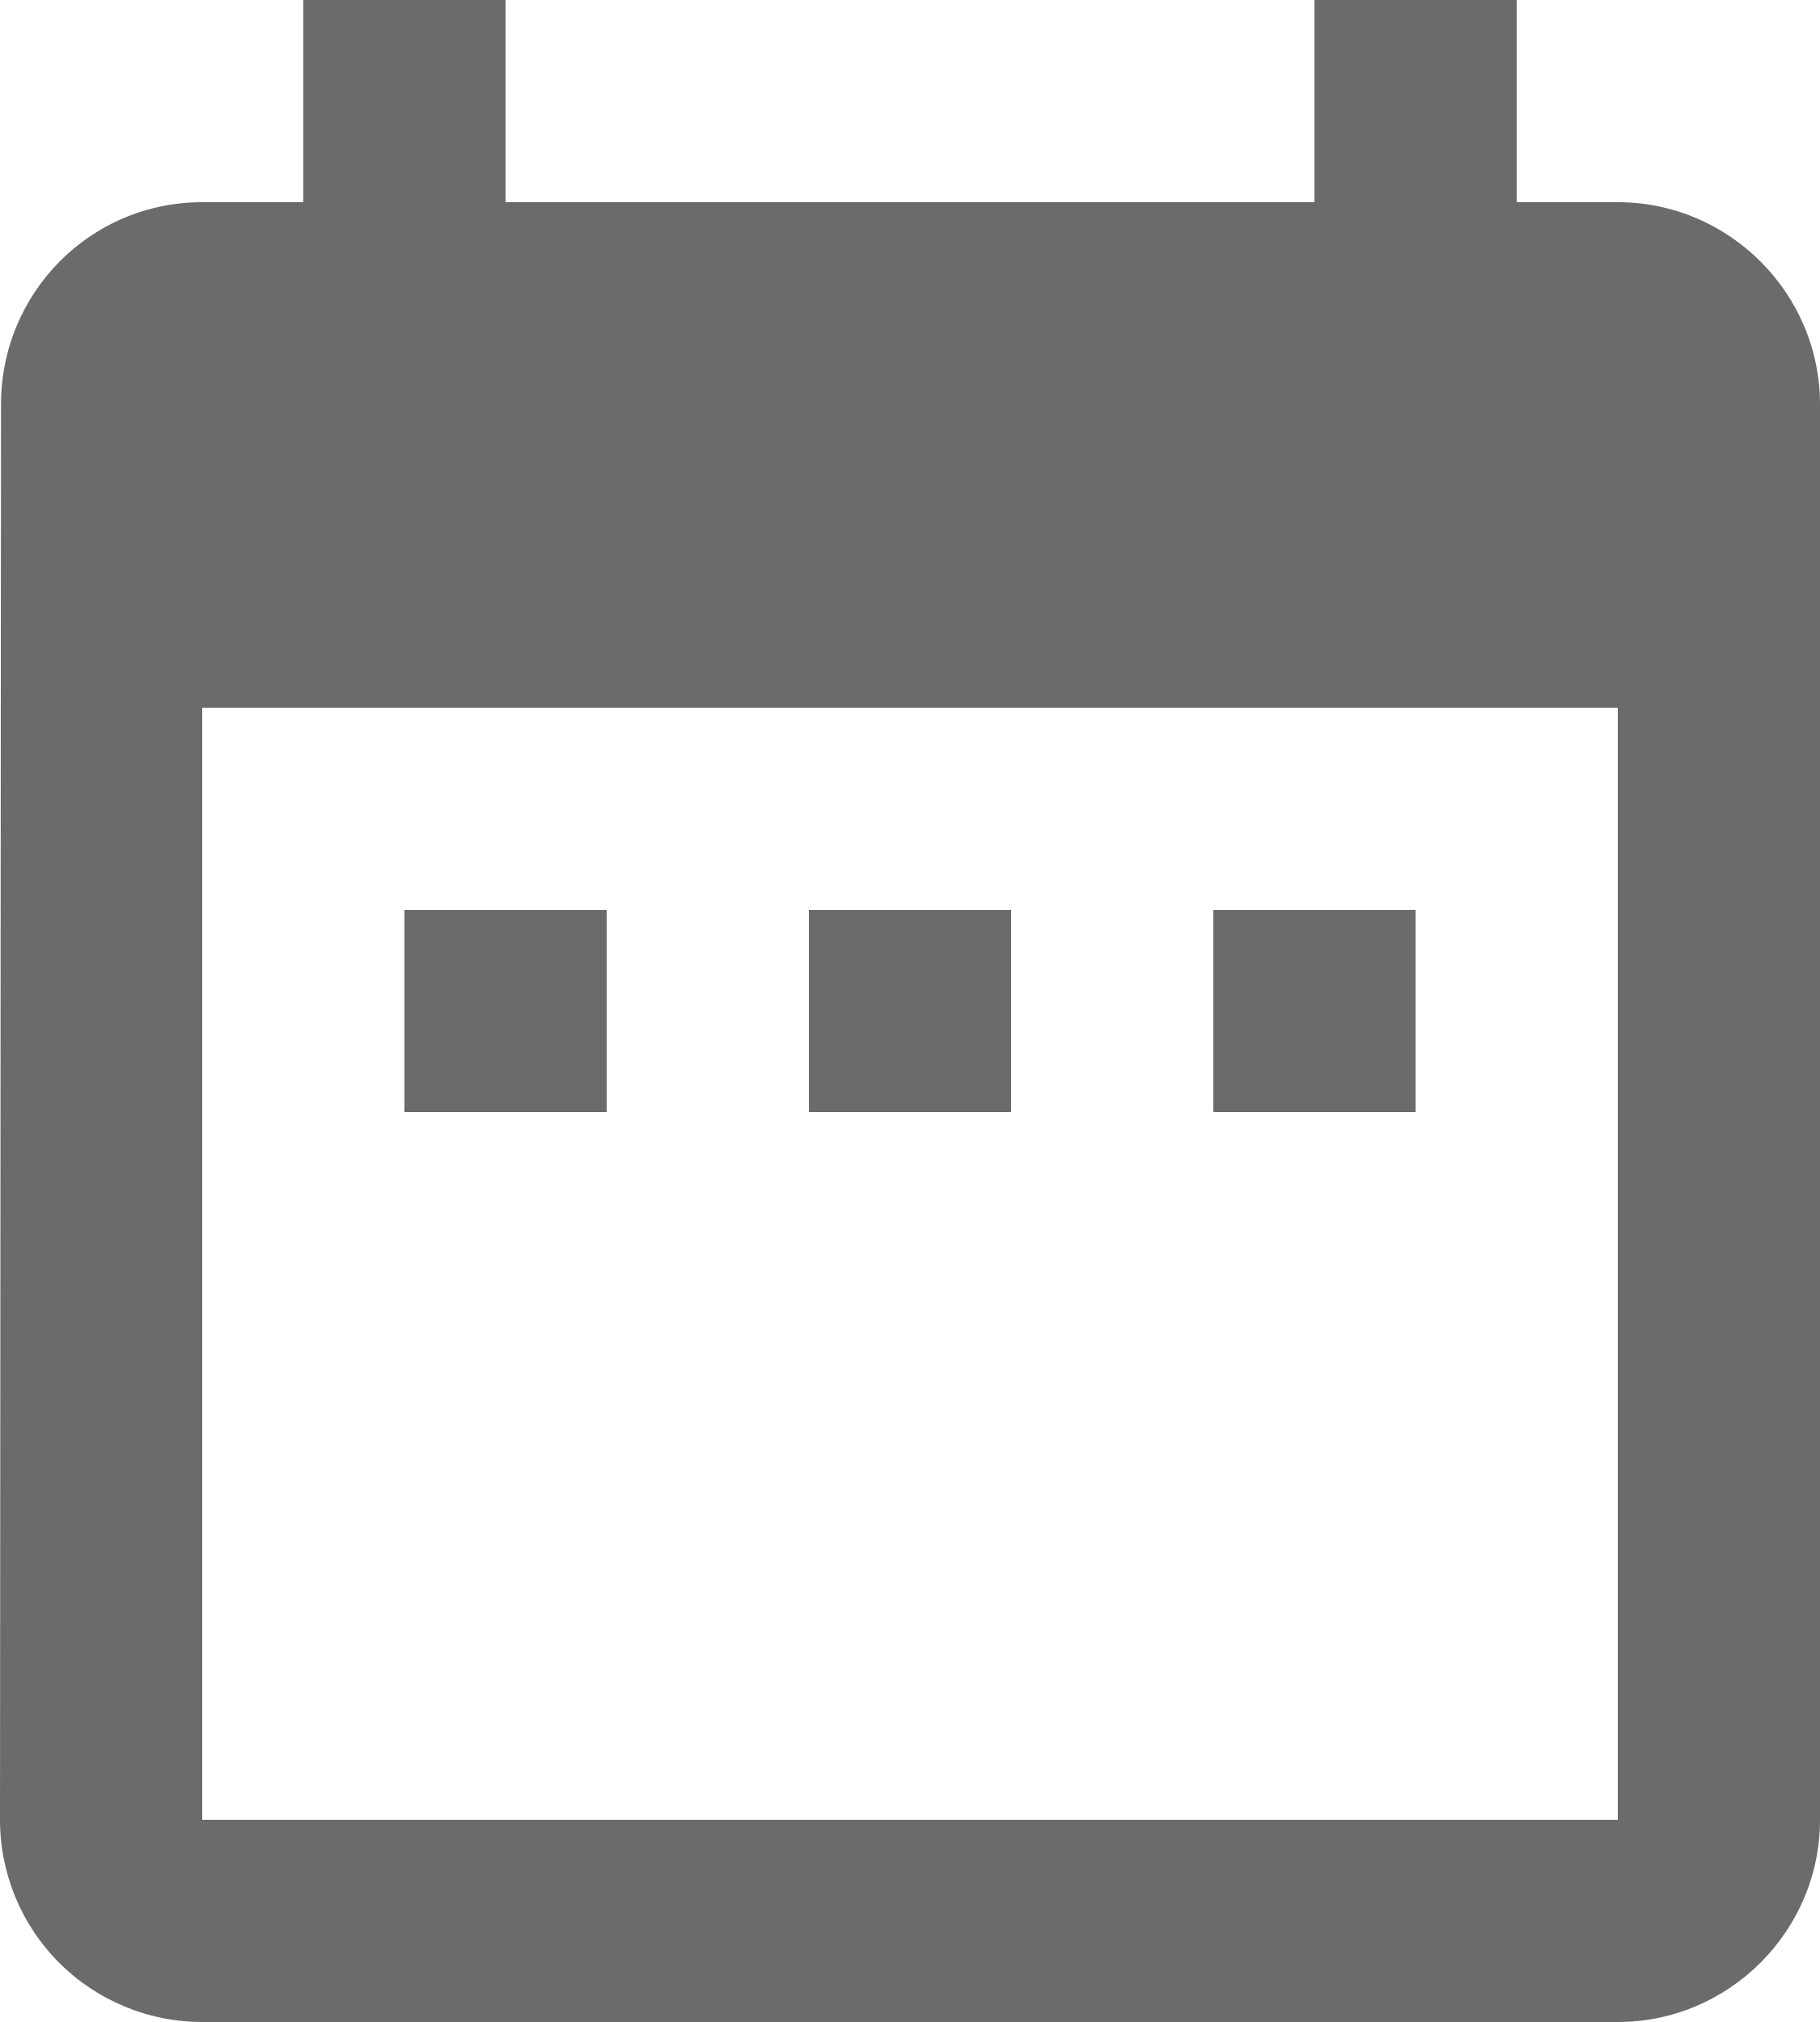
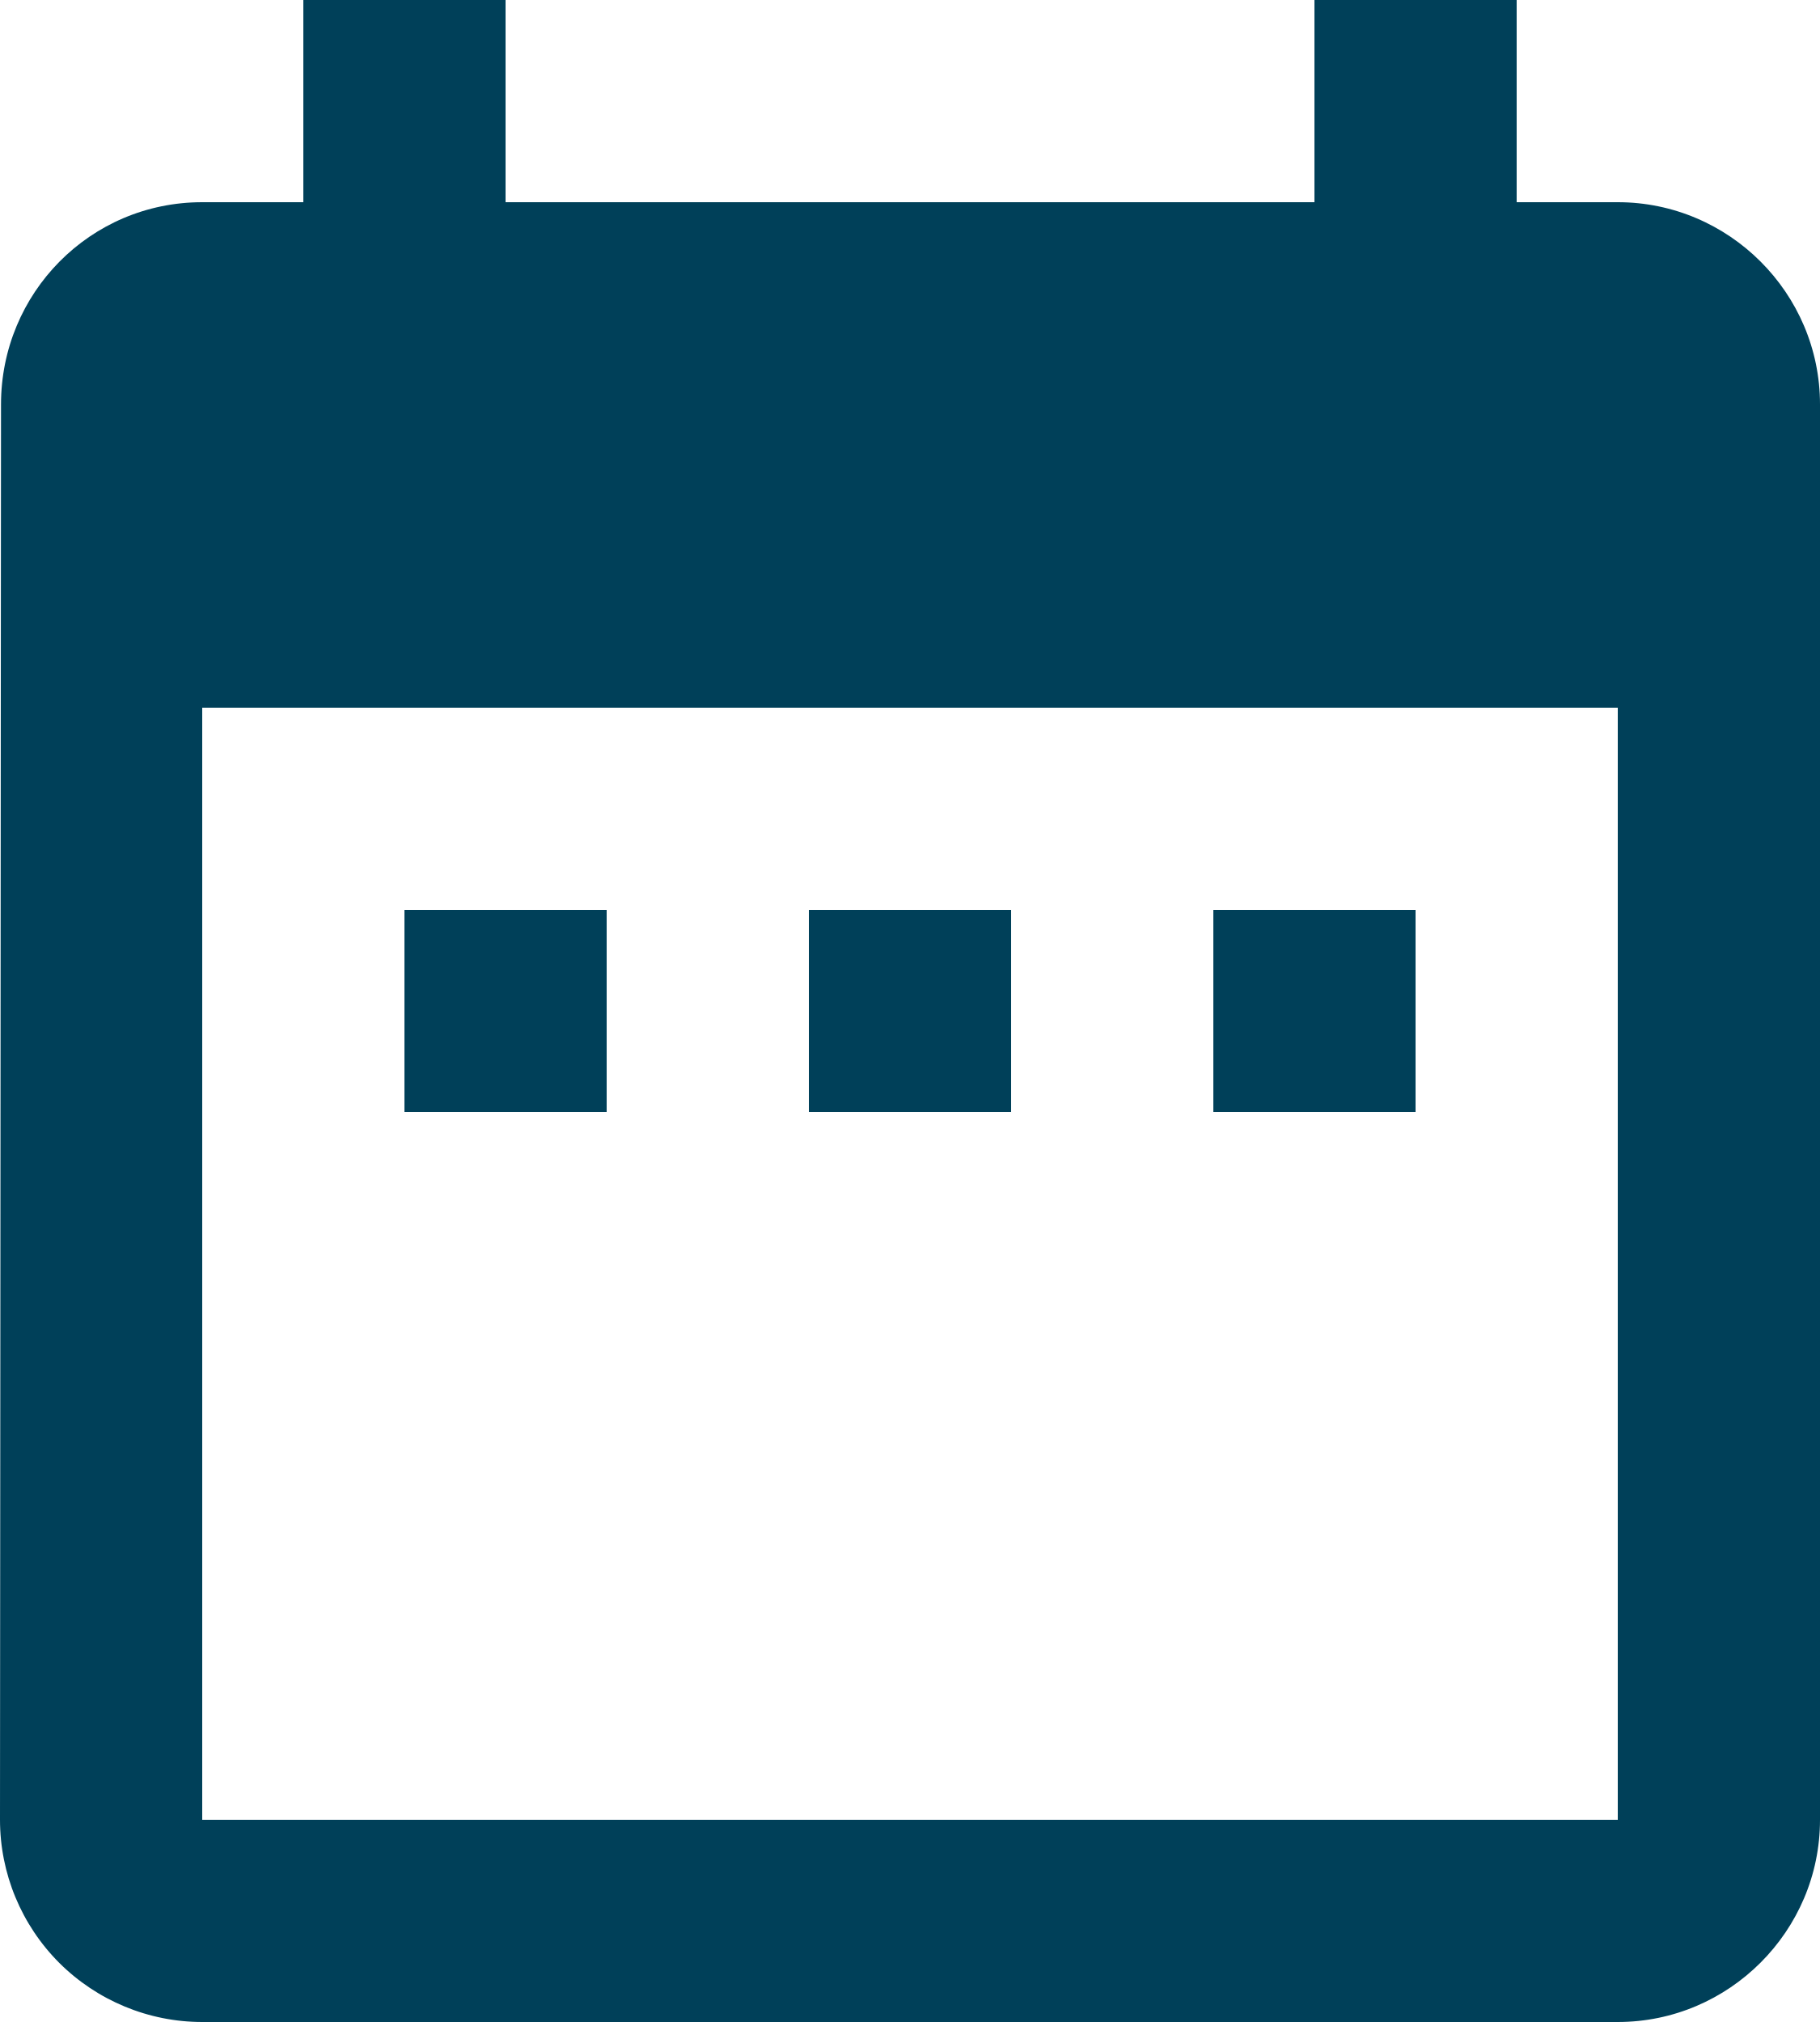
<svg xmlns="http://www.w3.org/2000/svg" preserveAspectRatio="none" overflow="visible" style="display: block;" width="19.8" height="22" viewBox="0 0 19.8 22" fill="none">
-   <path id="Vector" d="M6.6 9.9H4.4V12.1H6.6V9.9ZM11 9.9H8.8V12.1H11V9.9ZM15.4 9.9H13.2V12.1H15.4V9.9ZM17.6 2.2H16.5V0H14.3V2.2H5.5V0H3.3V2.2H2.2C0.979 2.2 0.011 3.19 0.011 4.4L0 19.8C0 20.384 0.232 20.943 0.644 21.356C1.057 21.768 1.617 22 2.2 22H17.6C18.81 22 19.8 21.01 19.8 19.8V4.4C19.8 3.19 18.81 2.2 17.6 2.2ZM17.6 19.8H2.2V7.7H17.6V19.8Z" fill="#6B6B6B" />
+   <path id="Vector" d="M6.6 9.9H4.4V12.1H6.6V9.9ZM11 9.9H8.8V12.1H11V9.9ZM15.4 9.9H13.2V12.1H15.4V9.9ZM17.6 2.2H16.5V0H14.3V2.2H5.5V0H3.3V2.2H2.2C0.979 2.2 0.011 3.19 0.011 4.4L0 19.8C0 20.384 0.232 20.943 0.644 21.356C1.057 21.768 1.617 22 2.2 22H17.6C18.81 22 19.8 21.01 19.8 19.8V4.4C19.8 3.19 18.81 2.2 17.6 2.2ZM17.6 19.8H2.2V7.7H17.6V19.8Z" fill="#004059" />
</svg>
